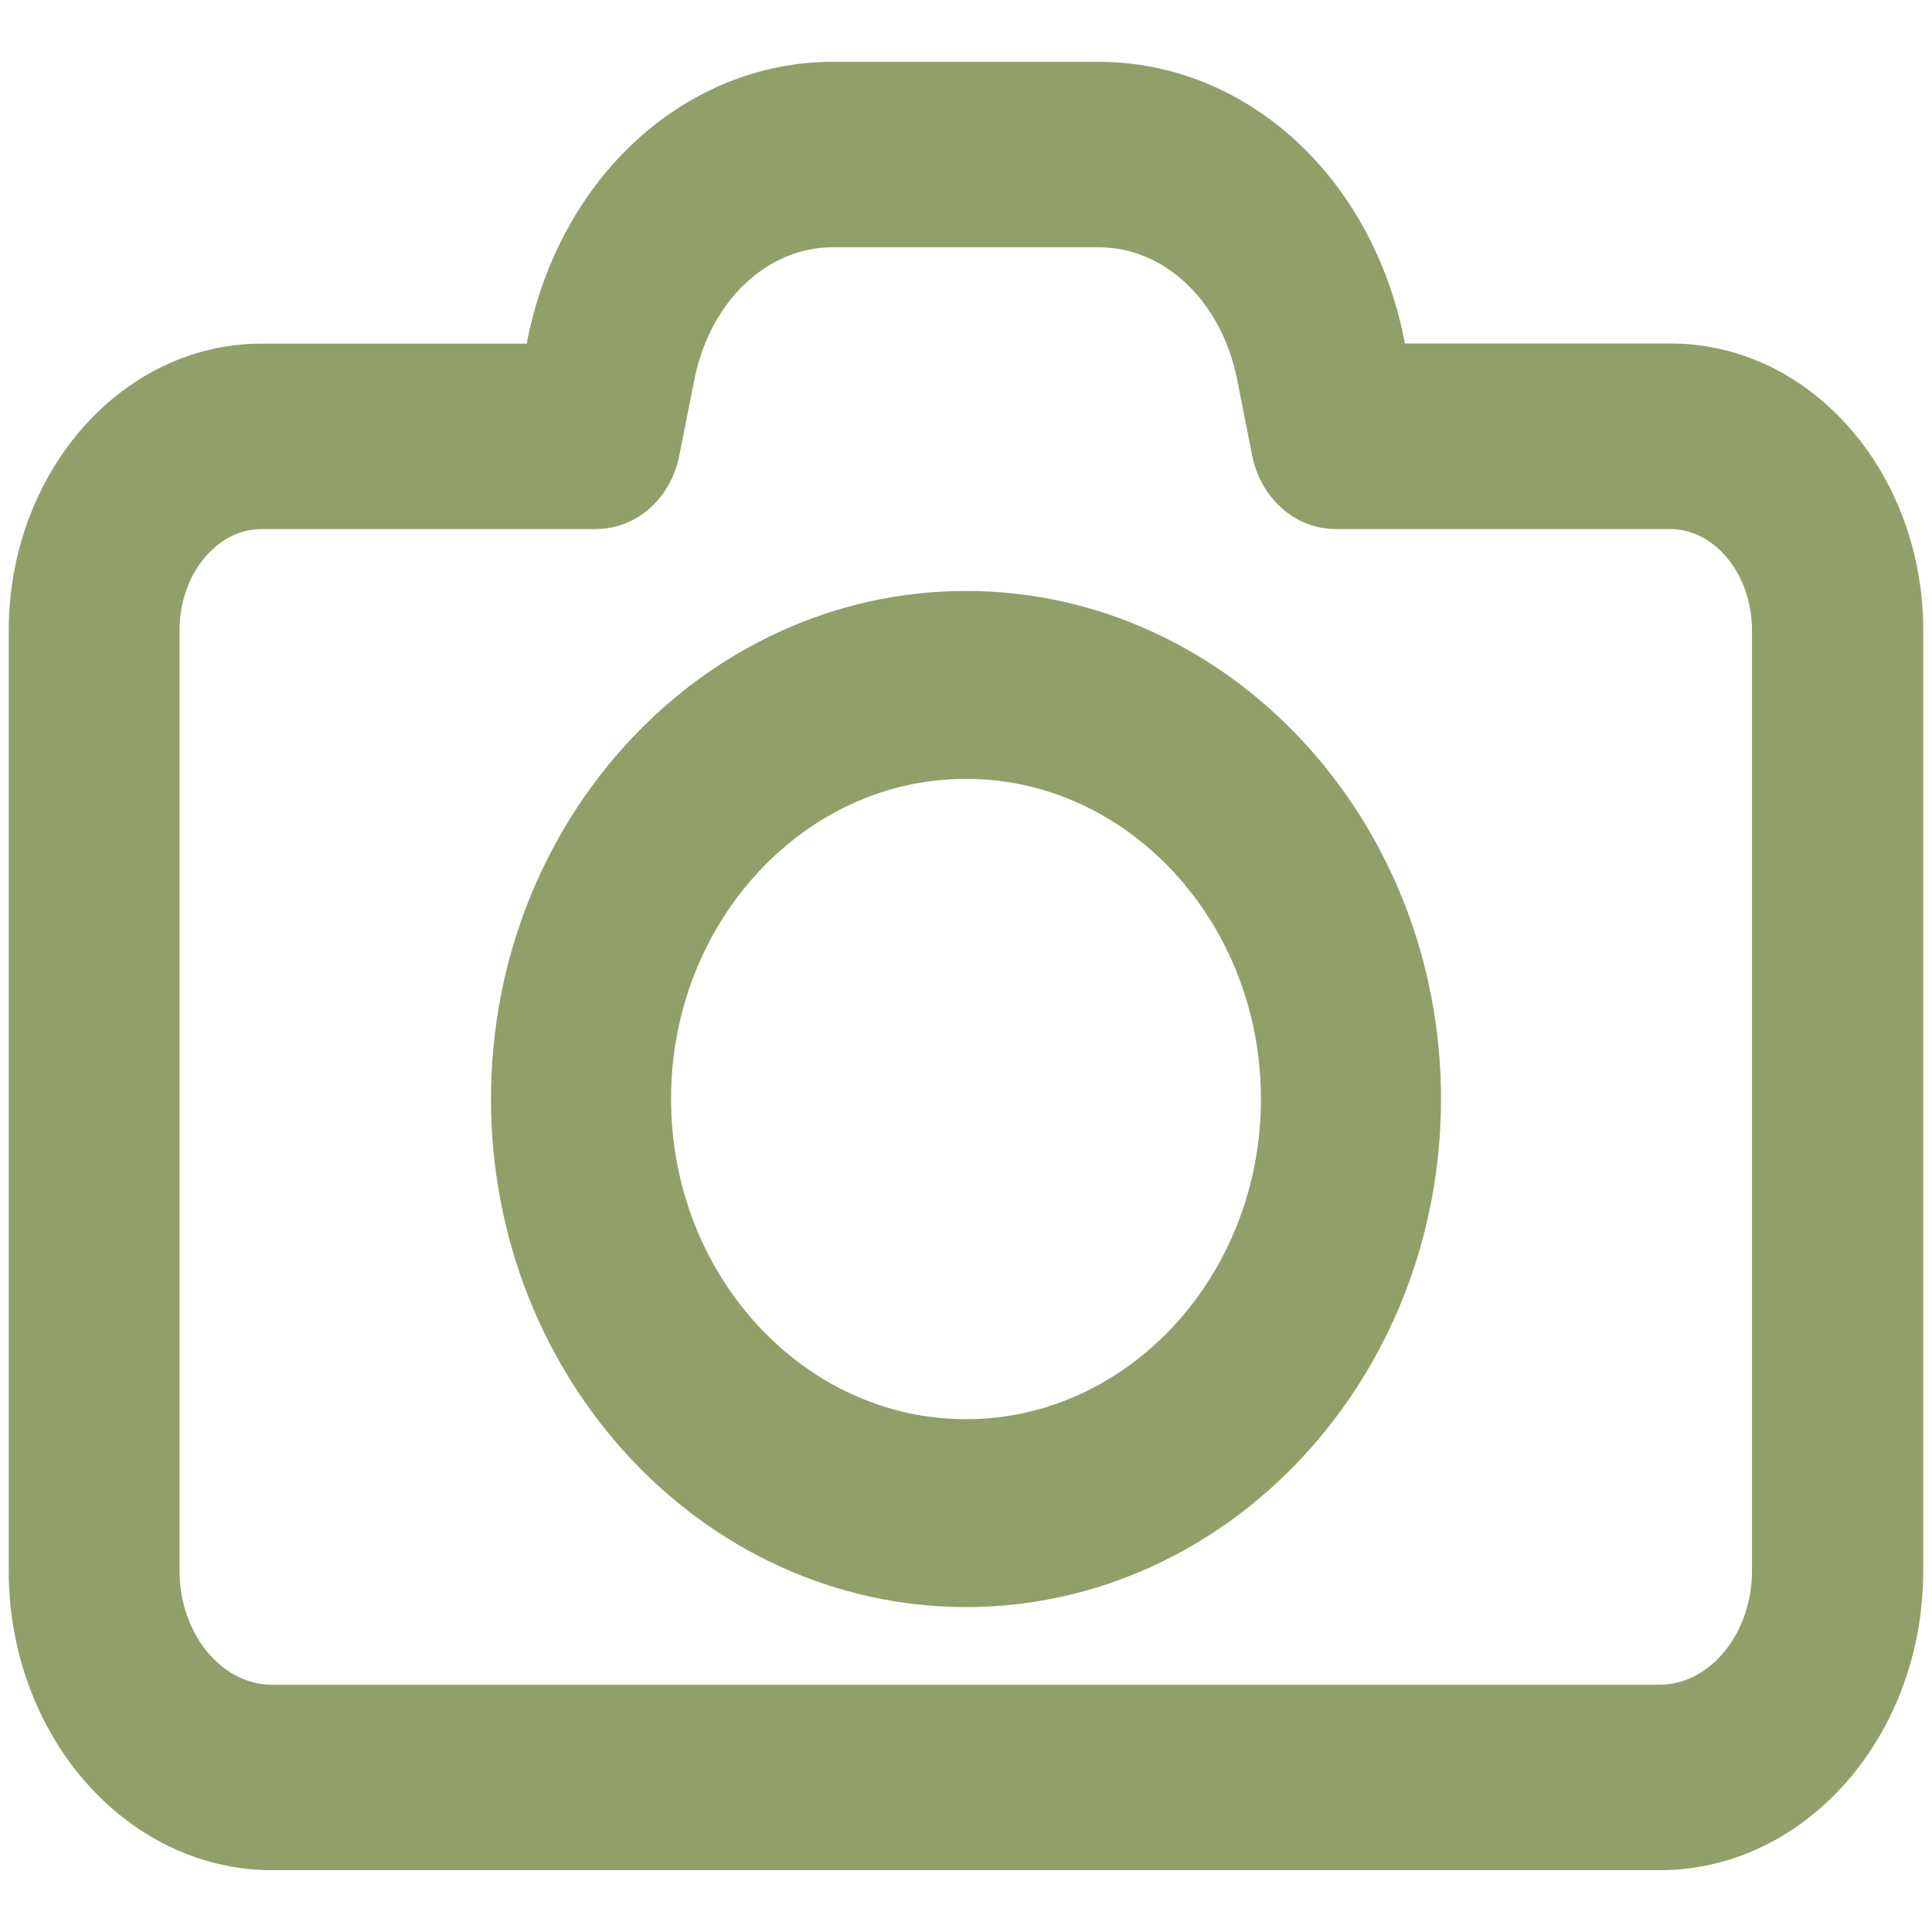
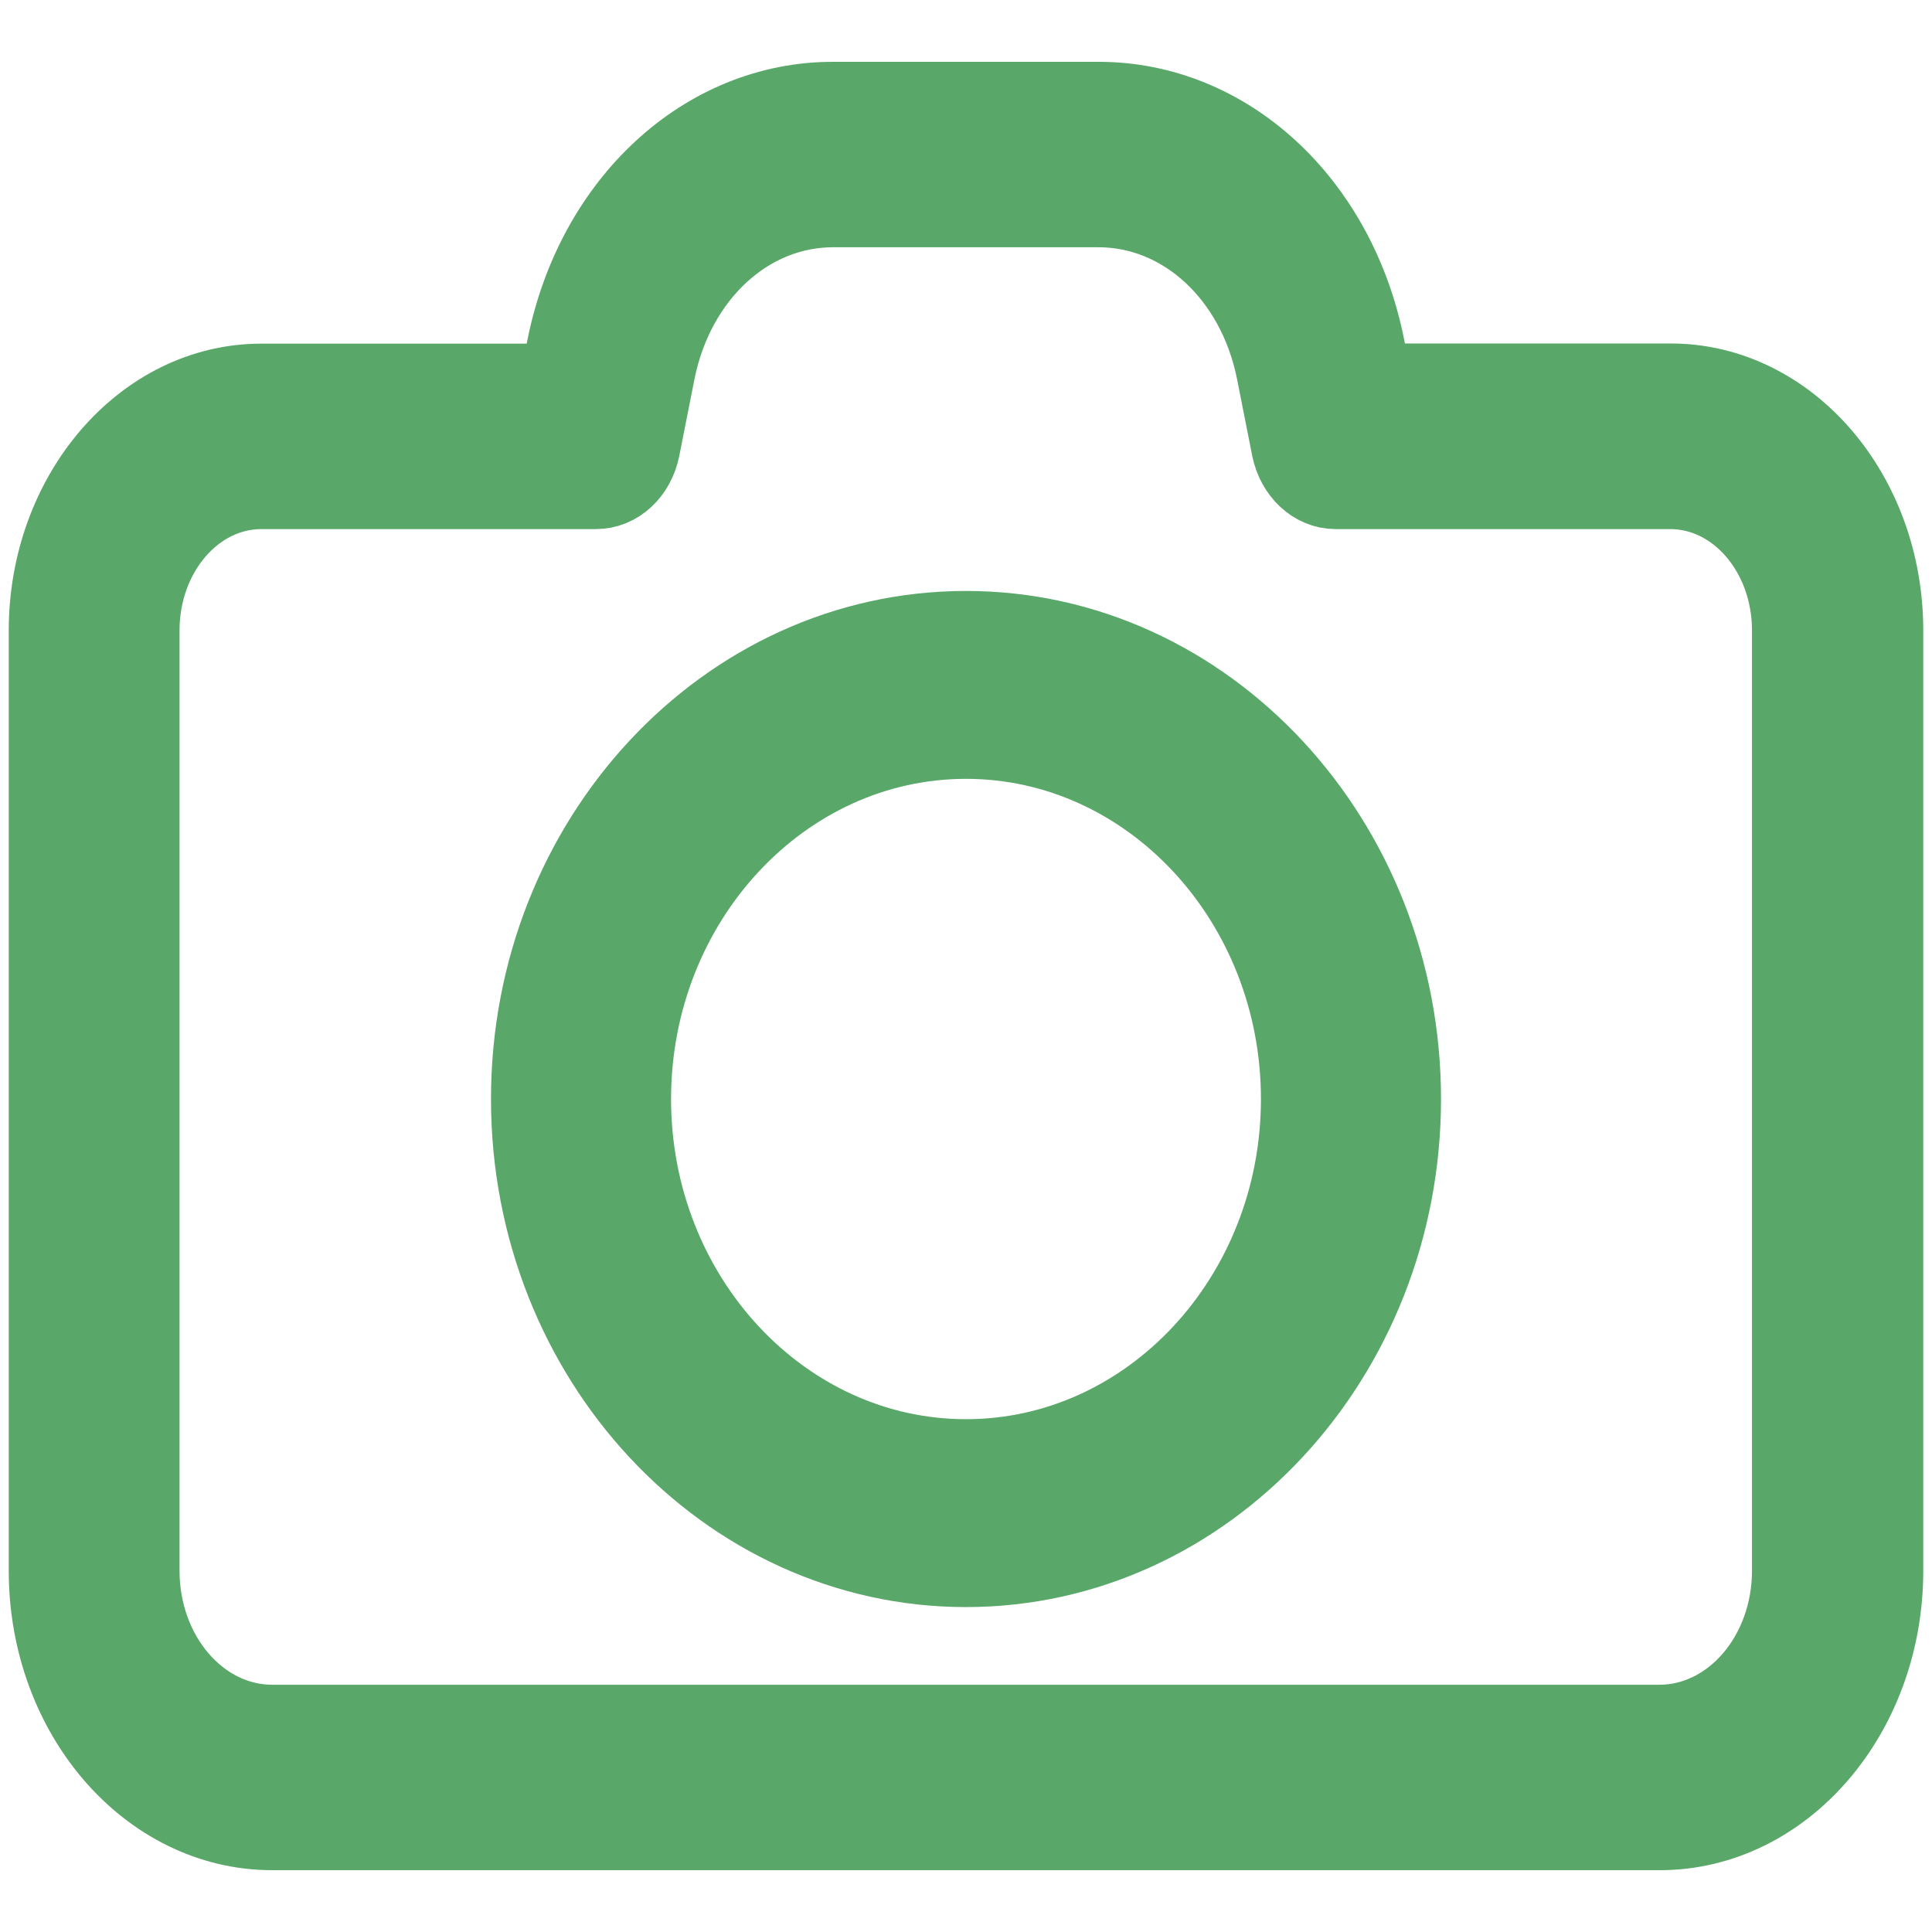
<svg xmlns="http://www.w3.org/2000/svg" version="1.1" id="Capa_1" x="0px" y="0px" viewBox="0 0 512 512" xml:space="preserve" width="512" height="512">
  <defs id="defs943">
	

		
		
		
	</defs>
-   <g id="g11705" style="fill:#91a069;fill-opacity:1;stroke:#91a069;stroke-opacity:1" transform="matrix(43.14724,0,0,43.14724,-2.883469,-2.883458)">
-     <path style="fill:#91a069;fill-opacity:1;stroke:#91a069;stroke-width:0.485;stroke-miterlimit:4;stroke-dasharray:none;stroke-opacity:1" id="path900" d="m 0.363,3.939 v 5.775 c 0,0.881 0.617,1.597 1.376,1.597 h 8.522 c 0.759,0 1.376,-0.716 1.376,-1.597 V 3.939 c 0,-0.839 -0.587,-1.52 -1.309,-1.52 H 8.496 L 8.453,2.198 C 8.275,1.308 7.601,0.689 6.814,0.689 H 5.183 c -0.785,0 -1.459,0.62 -1.638,1.509 L 3.501,2.42 H 1.672 c -0.722,0 -1.309,0.684 -1.309,1.52 z M 3.727,3.074 c 0.131,0 0.244,-0.104 0.274,-0.254 L 4.095,2.345 C 4.215,1.754 4.661,1.343 5.183,1.343 h 1.631 c 0.522,0 0.969,0.411 1.088,1.002 l 0.094,0.475 c 0.03,0.147 0.143,0.254 0.274,0.254 H 10.325 c 0.412,0 0.745,0.387 0.745,0.865 v 5.775 c 0,0.521 -0.364,0.943 -0.812,0.943 H 1.739 c -0.449,0 -0.812,-0.422 -0.812,-0.943 V 3.939 c 0,-0.478 0.334,-0.865 0.745,-0.865 z" />
-     <path style="fill:#91a069;fill-opacity:1;stroke:#91a069;stroke-width:0.467;stroke-miterlimit:4;stroke-dasharray:none;stroke-opacity:1" id="path904" d="m 6,9.704 c 1.479,0 2.684,-1.296 2.684,-2.887 0,-1.591 -1.205,-2.887 -2.684,-2.887 -1.479,0 -2.684,1.294 -2.684,2.887 0,1.594 1.205,2.887 2.684,2.887 z m 0,-5.087 c 1.127,0 2.045,0.988 2.045,2.2 0,1.212 -0.918,2.2 -2.045,2.2 -1.127,0 -2.045,-0.988 -2.045,-2.2 0,-1.212 0.918,-2.2 2.045,-2.2 z" />
+   <g id="g11705" style="fill:#59a869;fill-opacity:1;stroke:#59a869;stroke-opacity:1" transform="matrix(43.14724,0,0,43.14724,-2.883469,-2.883458)">
+     <path style="fill:#59a869;fill-opacity:1;stroke:#59a869;stroke-width:0.485;stroke-miterlimit:4;stroke-dasharray:none;stroke-opacity:1" id="path900" d="m 0.363,3.939 v 5.775 c 0,0.881 0.617,1.597 1.376,1.597 h 8.522 c 0.759,0 1.376,-0.716 1.376,-1.597 V 3.939 c 0,-0.839 -0.587,-1.52 -1.309,-1.52 H 8.496 L 8.453,2.198 C 8.275,1.308 7.601,0.689 6.814,0.689 H 5.183 c -0.785,0 -1.459,0.62 -1.638,1.509 L 3.501,2.42 H 1.672 c -0.722,0 -1.309,0.684 -1.309,1.52 z M 3.727,3.074 c 0.131,0 0.244,-0.104 0.274,-0.254 L 4.095,2.345 C 4.215,1.754 4.661,1.343 5.183,1.343 h 1.631 c 0.522,0 0.969,0.411 1.088,1.002 l 0.094,0.475 c 0.03,0.147 0.143,0.254 0.274,0.254 H 10.325 c 0.412,0 0.745,0.387 0.745,0.865 v 5.775 c 0,0.521 -0.364,0.943 -0.812,0.943 H 1.739 c -0.449,0 -0.812,-0.422 -0.812,-0.943 V 3.939 c 0,-0.478 0.334,-0.865 0.745,-0.865 z" />
+     <path style="fill:#59a869;fill-opacity:1;stroke:#59a869;stroke-width:0.467;stroke-miterlimit:4;stroke-dasharray:none;stroke-opacity:1" id="path904" d="m 6,9.704 c 1.479,0 2.684,-1.296 2.684,-2.887 0,-1.591 -1.205,-2.887 -2.684,-2.887 -1.479,0 -2.684,1.294 -2.684,2.887 0,1.594 1.205,2.887 2.684,2.887 z m 0,-5.087 c 1.127,0 2.045,0.988 2.045,2.2 0,1.212 -0.918,2.2 -2.045,2.2 -1.127,0 -2.045,-0.988 -2.045,-2.2 0,-1.212 0.918,-2.2 2.045,-2.2 z" />
  </g>
  <g id="g910" transform="matrix(1.101361,0,0,1.101361,-0.3759704,-486.8699)">
</g>
  <g id="g912" transform="matrix(1.101361,0,0,1.101361,-0.3759704,-486.8699)">
</g>
  <g id="g914" transform="matrix(1.101361,0,0,1.101361,-0.3759704,-486.8699)">
</g>
  <g id="g916" transform="matrix(1.101361,0,0,1.101361,-0.3759704,-486.8699)">
</g>
  <g id="g918" transform="matrix(1.101361,0,0,1.101361,-0.3759704,-486.8699)">
</g>
  <g id="g920" transform="matrix(1.101361,0,0,1.101361,-0.3759704,-486.8699)">
</g>
  <g id="g922" transform="matrix(1.101361,0,0,1.101361,-0.3759704,-486.8699)">
</g>
  <g id="g924" transform="matrix(1.101361,0,0,1.101361,-0.3759704,-486.8699)">
</g>
  <g id="g926" transform="matrix(1.101361,0,0,1.101361,-0.3759704,-486.8699)">
</g>
  <g id="g928" transform="matrix(1.101361,0,0,1.101361,-0.3759704,-486.8699)">
</g>
  <g id="g930" transform="matrix(1.101361,0,0,1.101361,-0.3759704,-486.8699)">
</g>
  <g id="g932" transform="matrix(1.101361,0,0,1.101361,-0.3759704,-486.8699)">
</g>
  <g id="g934" transform="matrix(1.101361,0,0,1.101361,-0.3759704,-486.8699)">
</g>
  <g id="g936" transform="matrix(1.101361,0,0,1.101361,-0.3759704,-486.8699)">
</g>
  <g id="g938" transform="matrix(1.101361,0,0,1.101361,-0.3759704,-486.8699)">
</g>
</svg>
